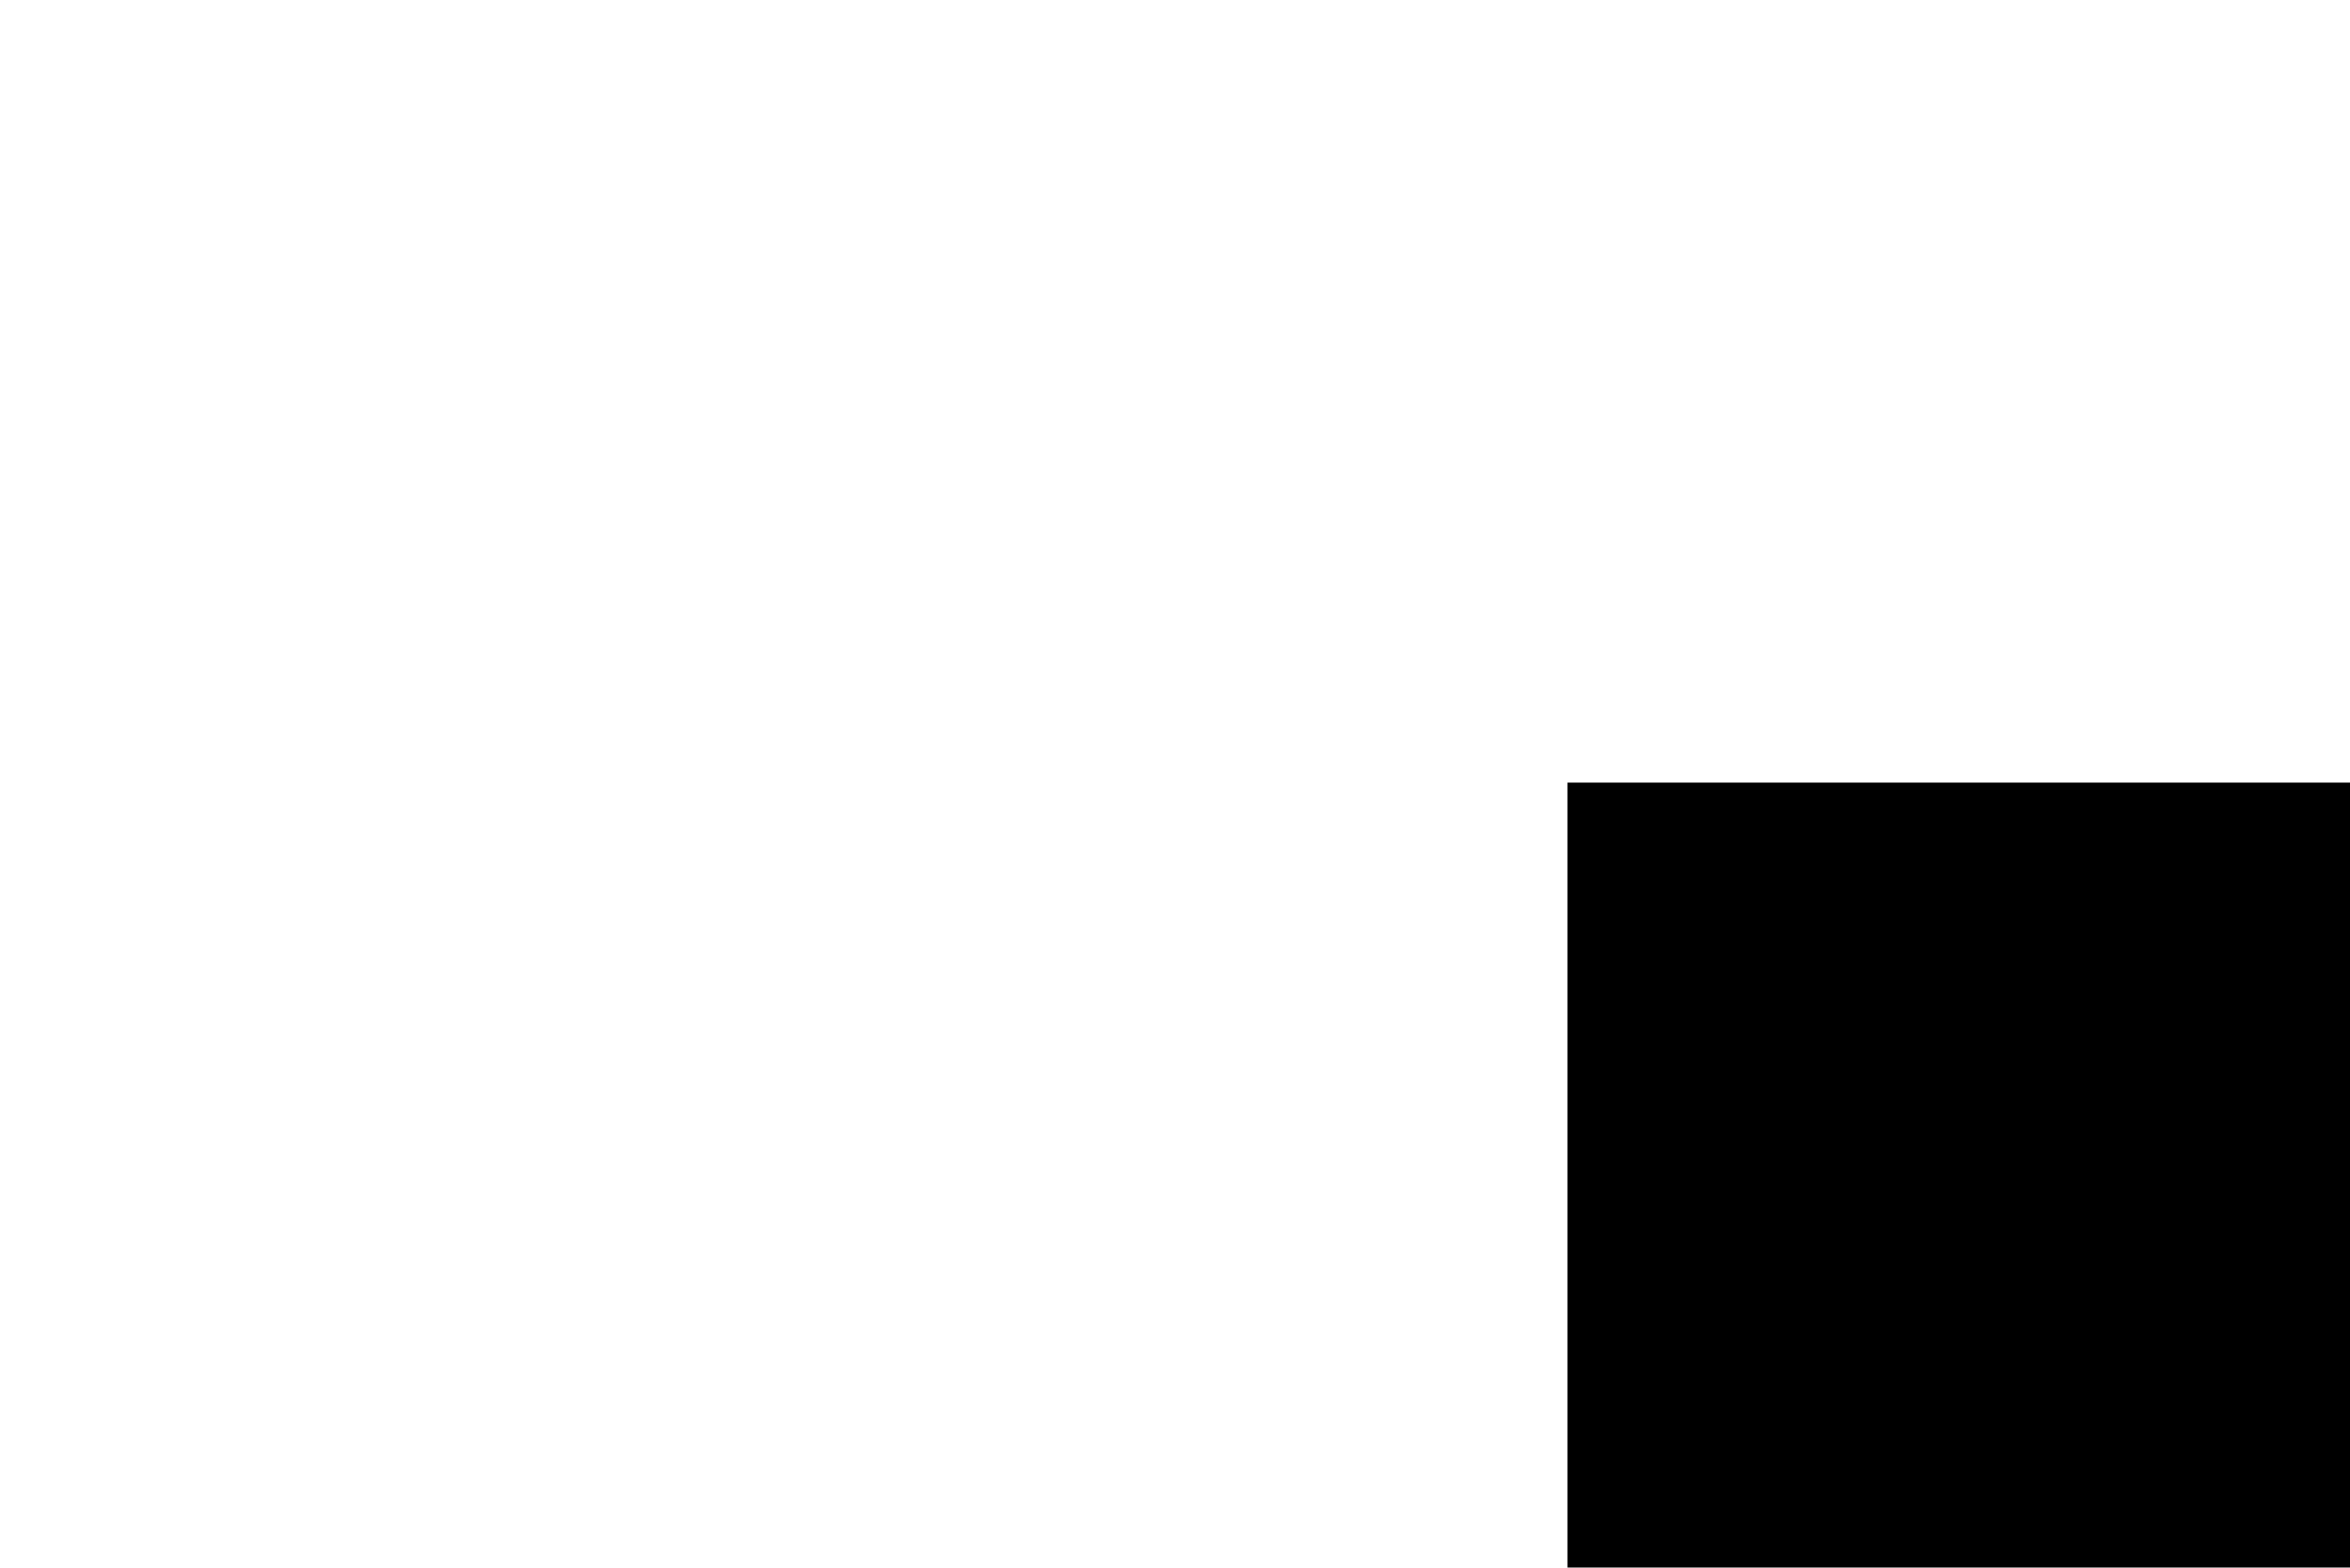
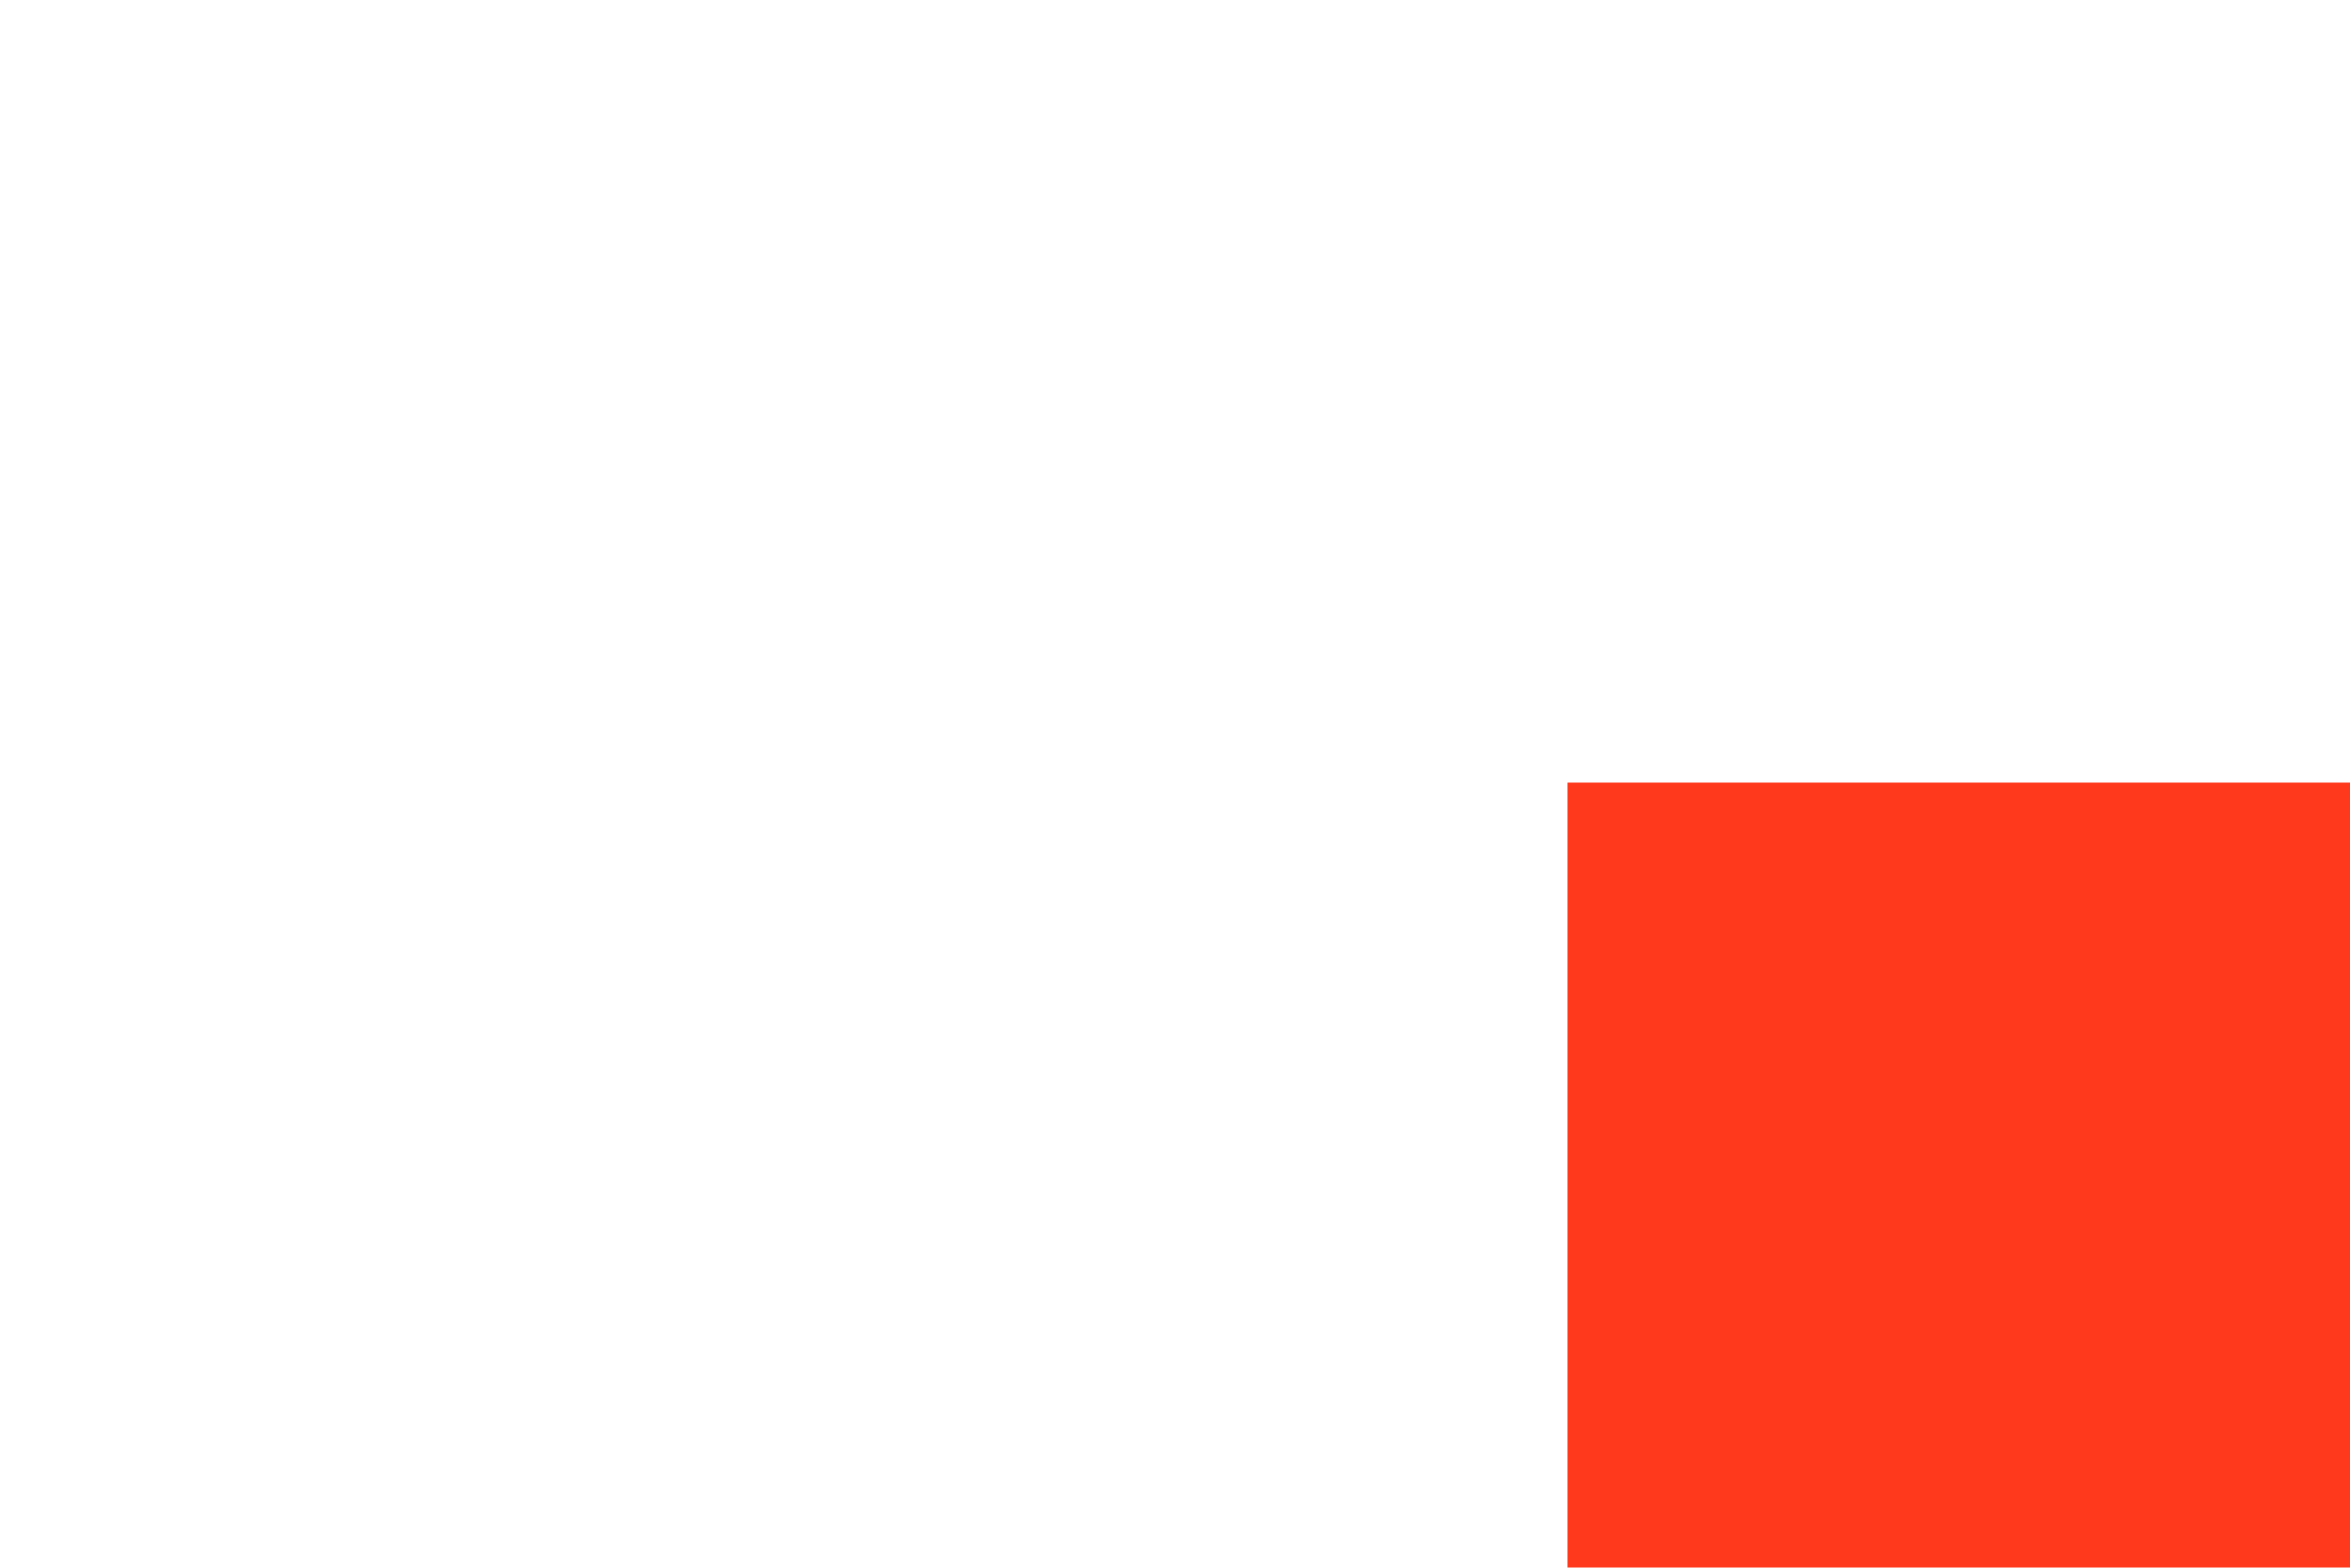
- <svg xmlns="http://www.w3.org/2000/svg" version="1.0" width="1000pt" height="667pt" viewBox="0 0 1000 667" preserveAspectRatio="xMidYMid meet">
-   <g transform="translate(0,667) scale(0.1,-0.1)" fill="#000000" stroke="none">
-     <path d="M6670 1670 l0 -1670 1665 0 1665 0 0 1670 0 1670 -1665 0 -1665 0 0 -1670z" />
+ <svg xmlns="http://www.w3.org/2000/svg" version="1.0" width="1000pt" height="667pt" viewBox="0 0 1000 667" preserveAspectRatio="xMidYMid meet" id="svg8">
+   <defs id="defs12" />
+   <g transform="translate(0,667) scale(0.1,-0.1)" fill="#000000" stroke="none" id="g6" style="fill:#ff3a1c;fill-opacity:1">
+     <path d="M6670 1670 l0 -1670 1665 0 1665 0 0 1670 0 1670 -1665 0 -1665 0 0 -1670z" id="path4" style="fill:#ff3a1c;fill-opacity:1" />
  </g>
</svg>
